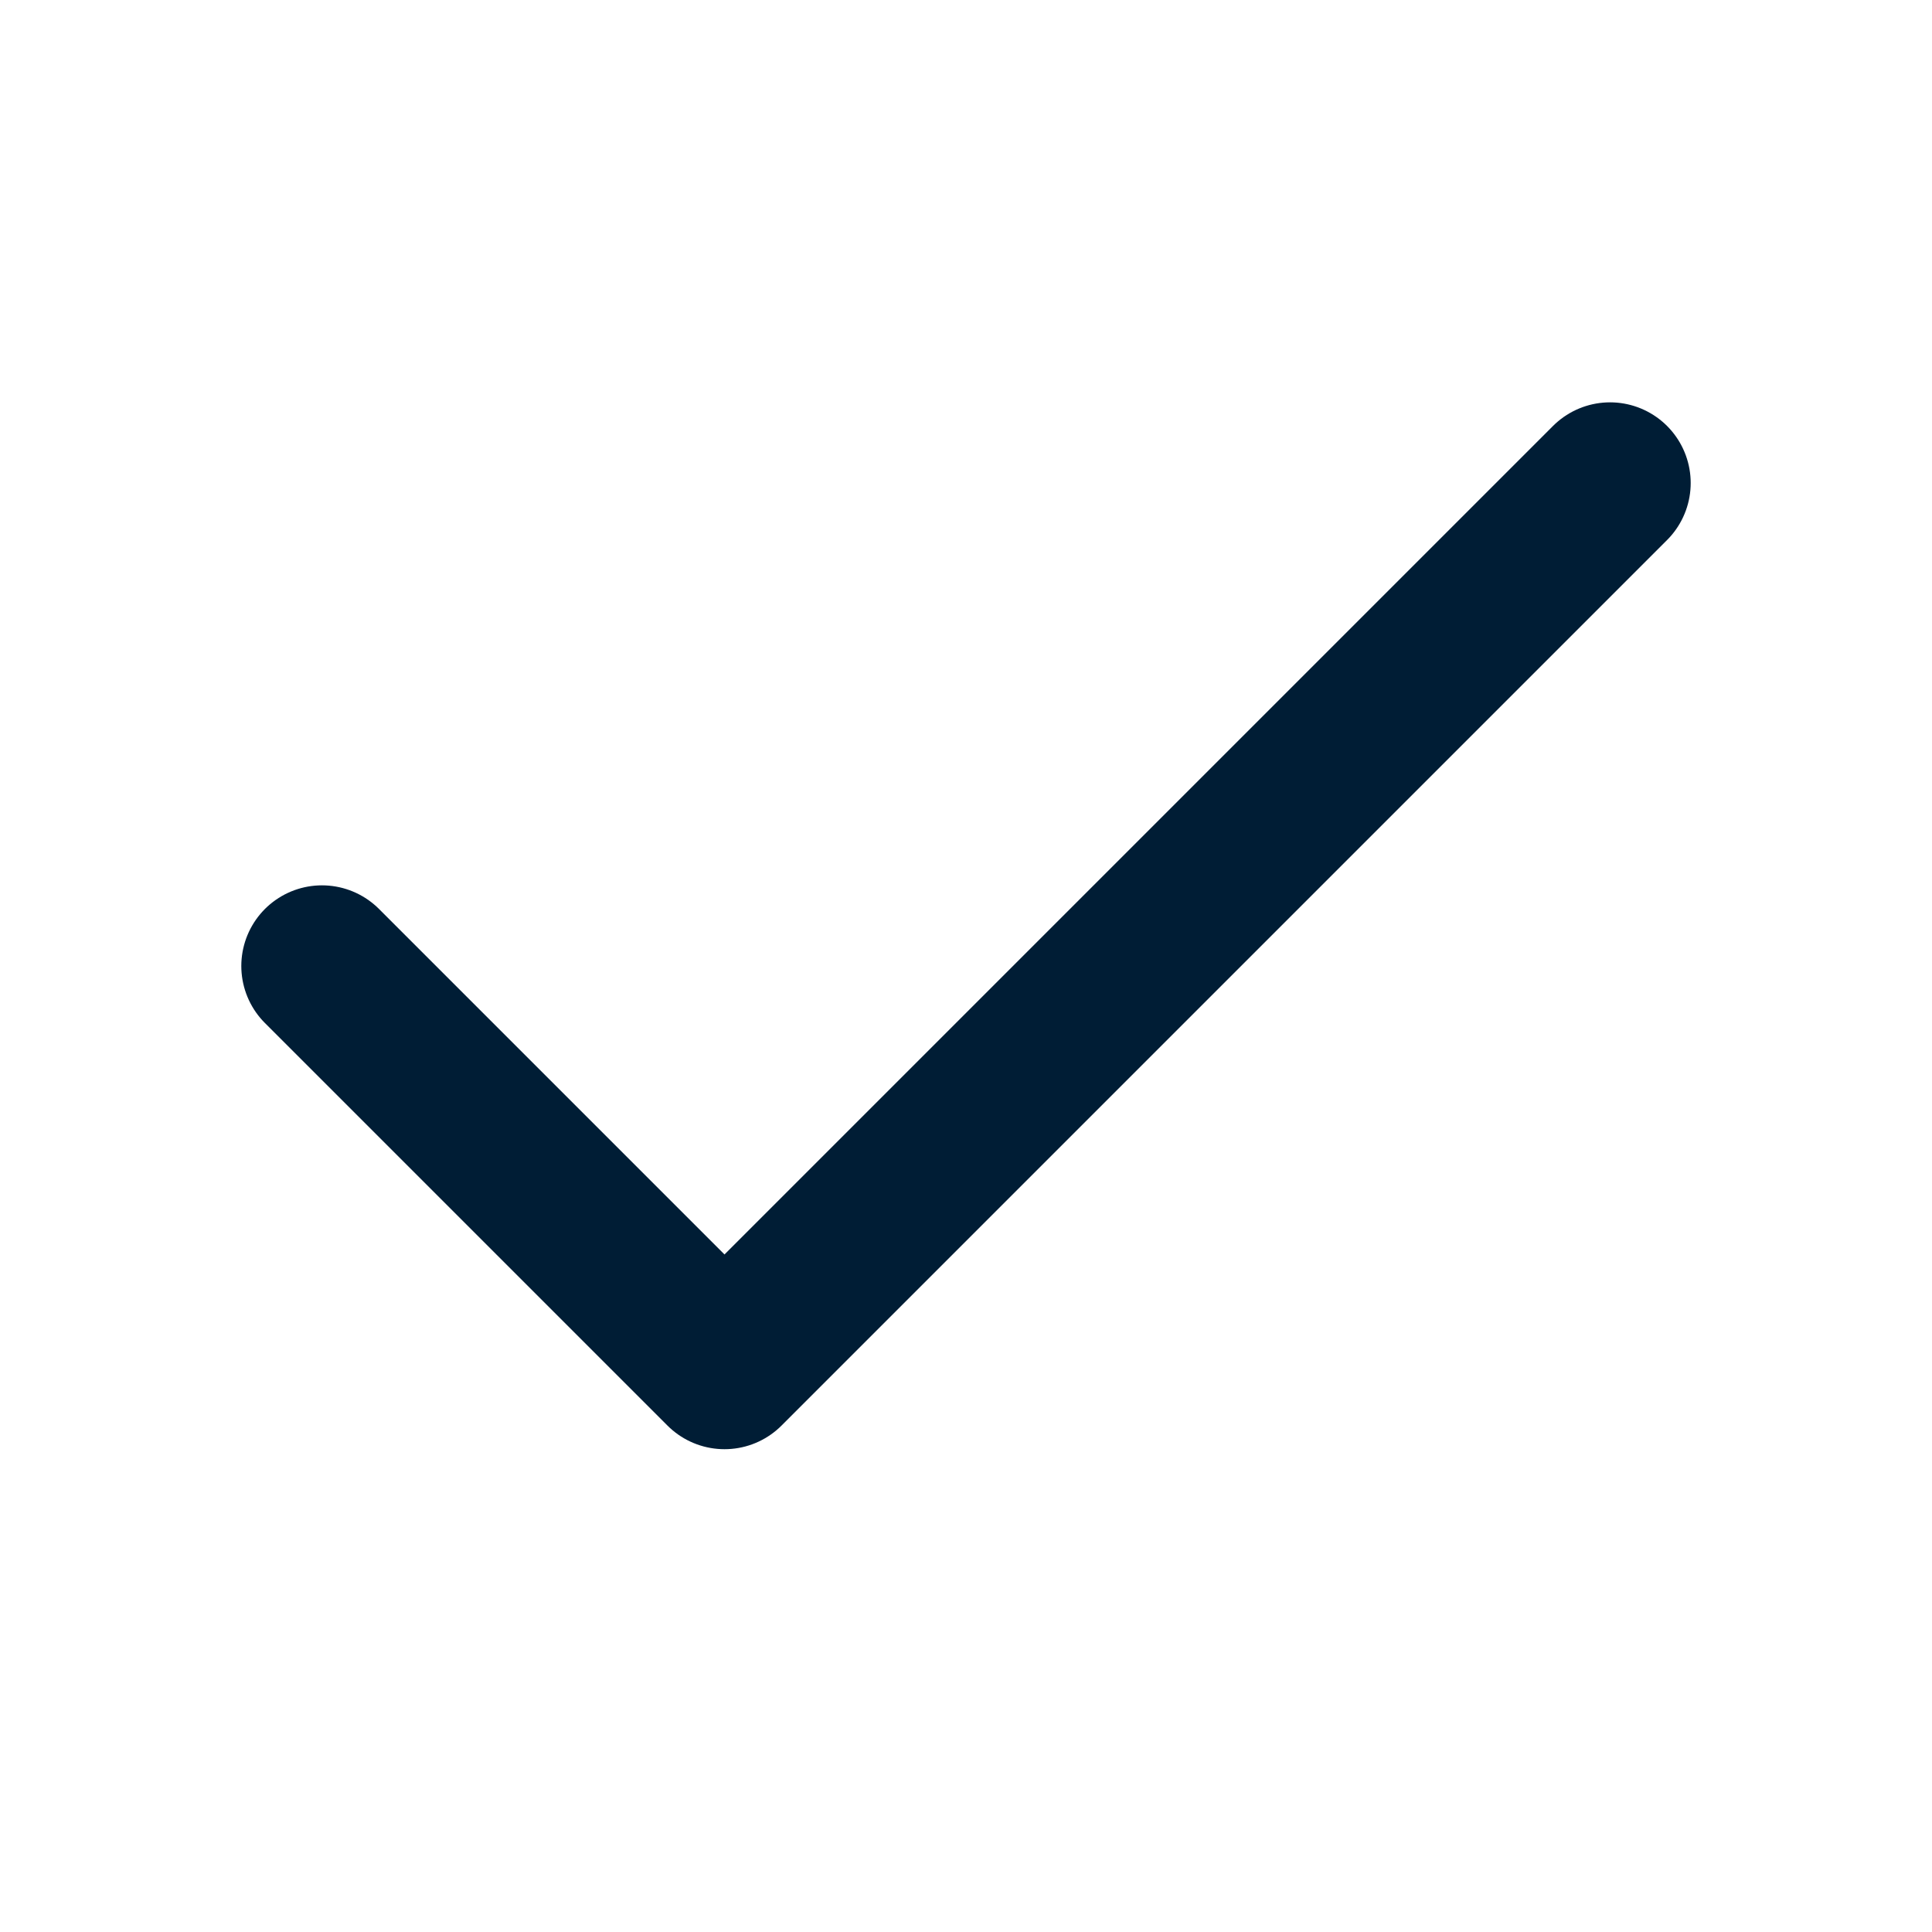
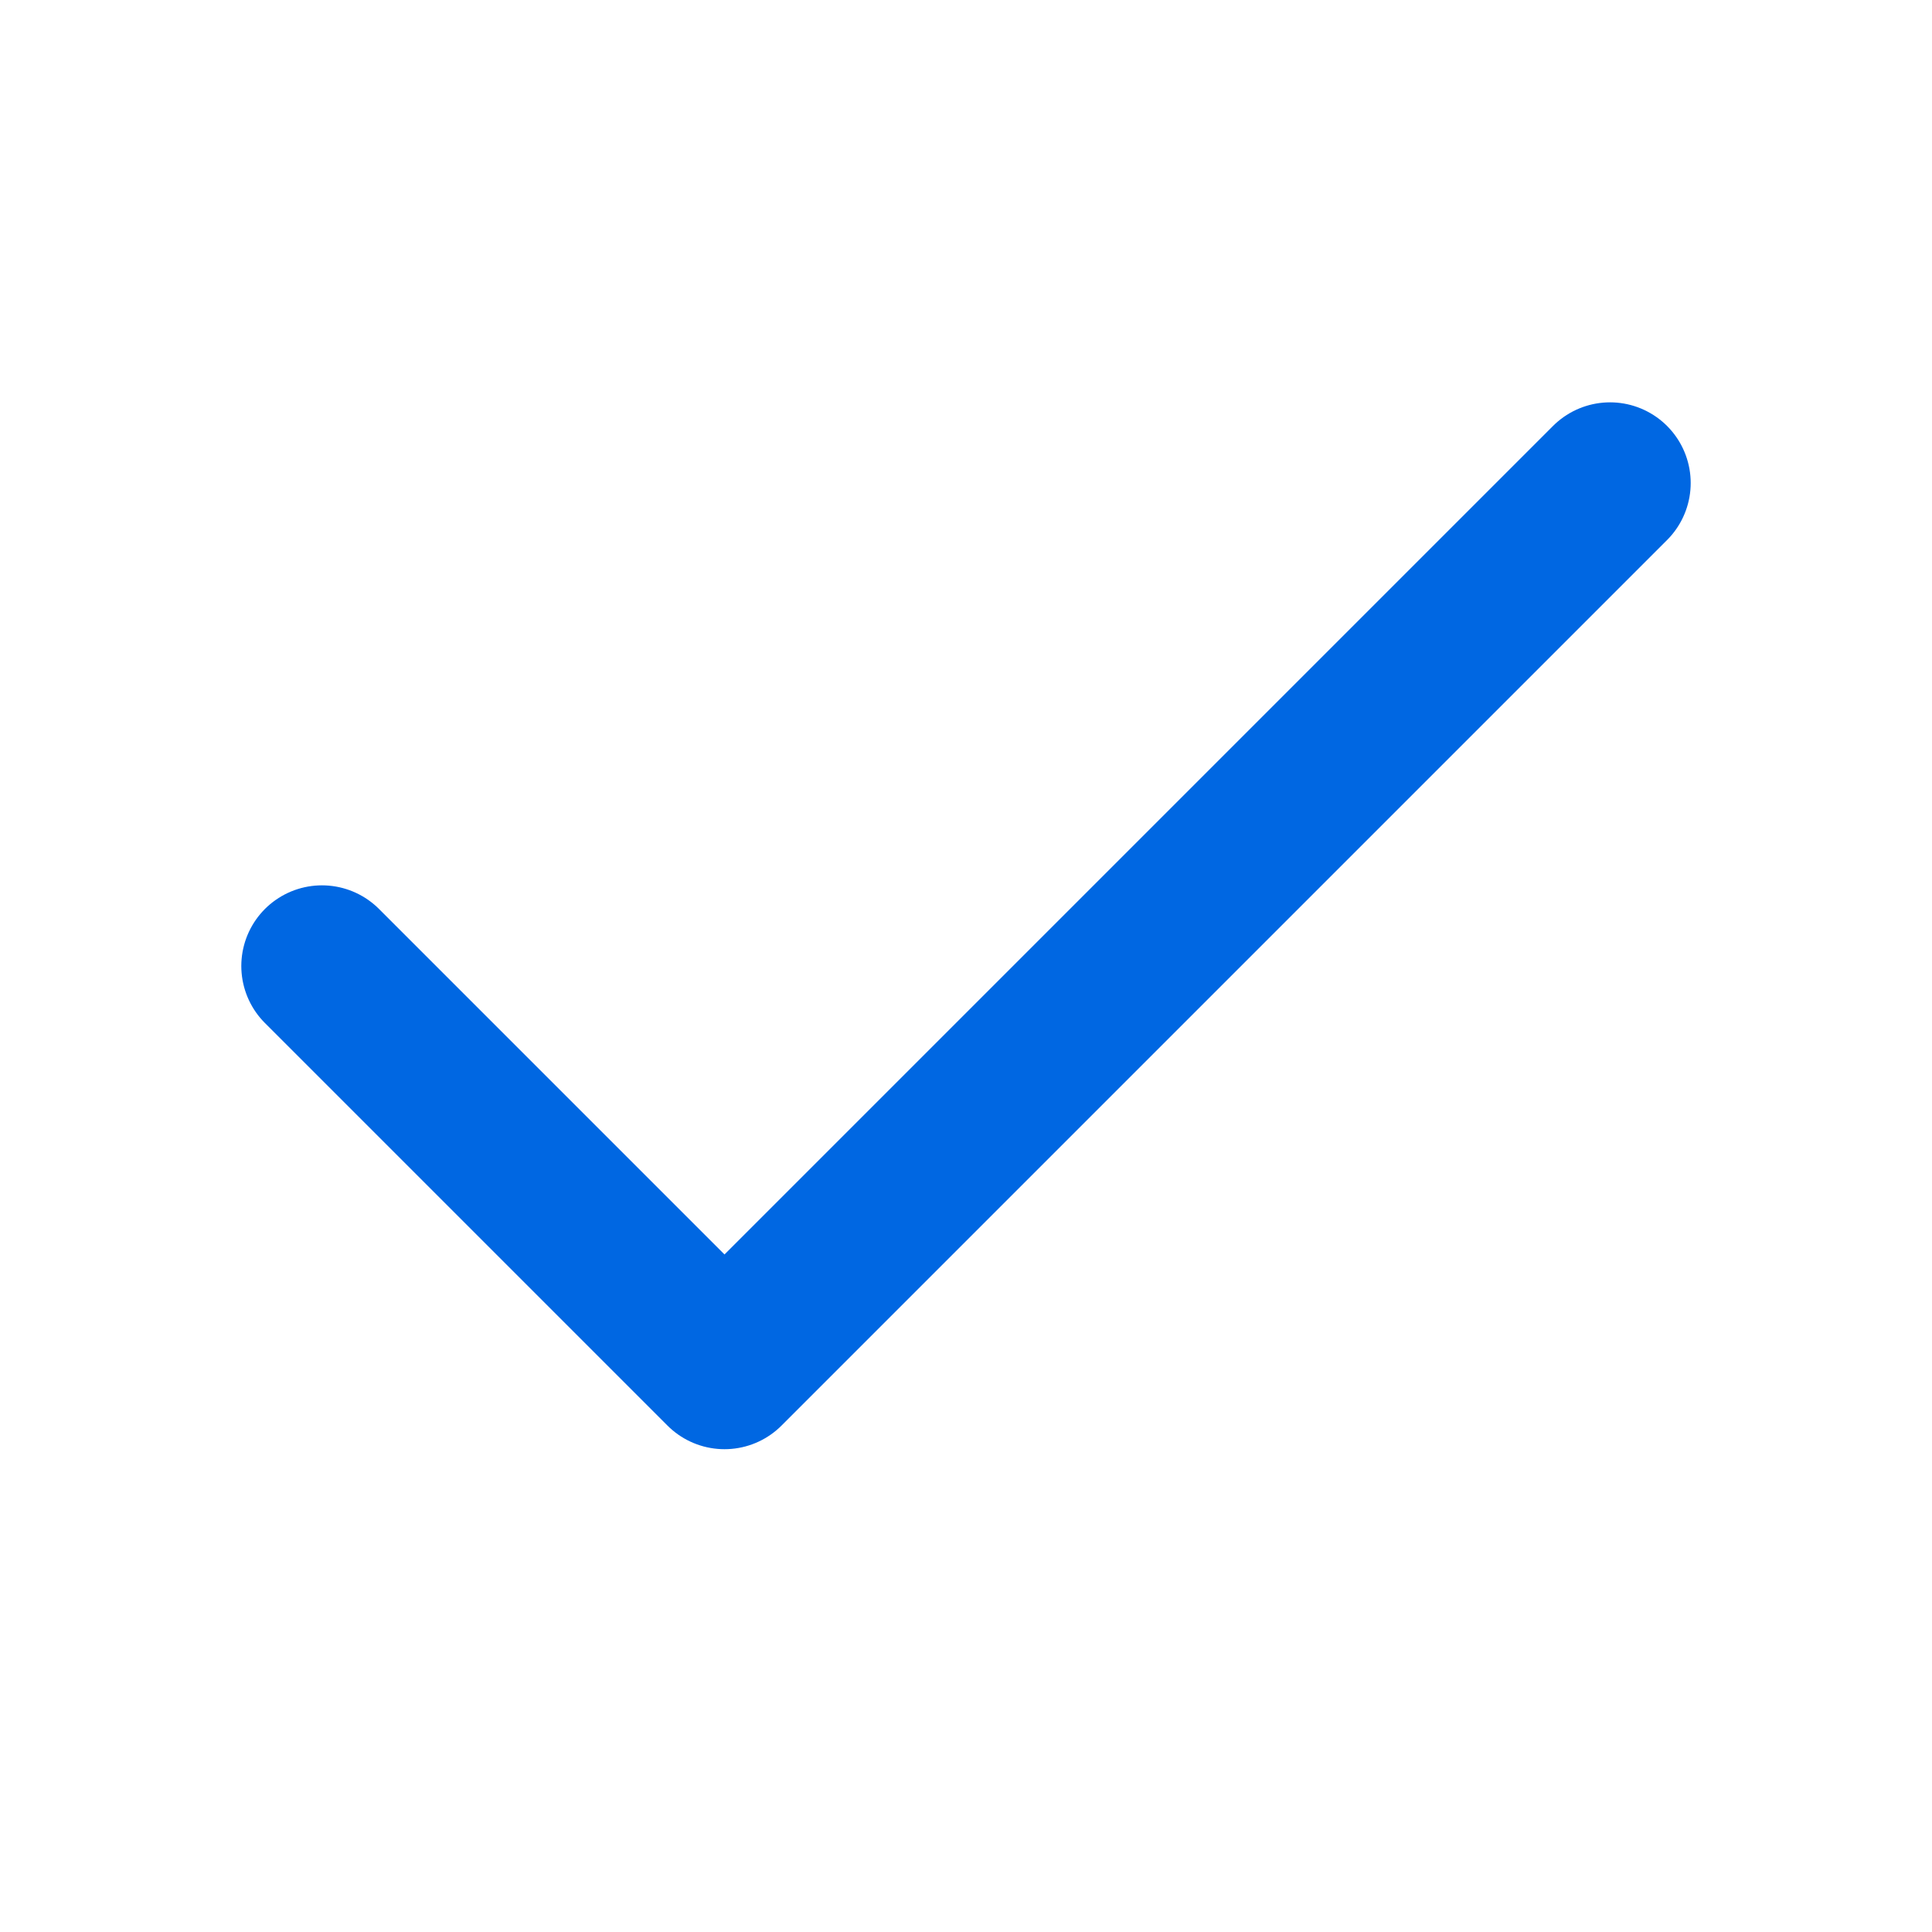
<svg xmlns="http://www.w3.org/2000/svg" width="20" height="20" viewBox="0 0 20 20" fill="none">
-   <path d="M16.667 5L7.5 14.167L3.333 10" stroke="#001d35" stroke-width="1.67" stroke-linecap="round" stroke-linejoin="round" />
+   <path d="M16.667 5L7.5 14.167L3.333 10" stroke="#0067e2" stroke-width="1.67" stroke-linecap="round" stroke-linejoin="round" />
</svg>
